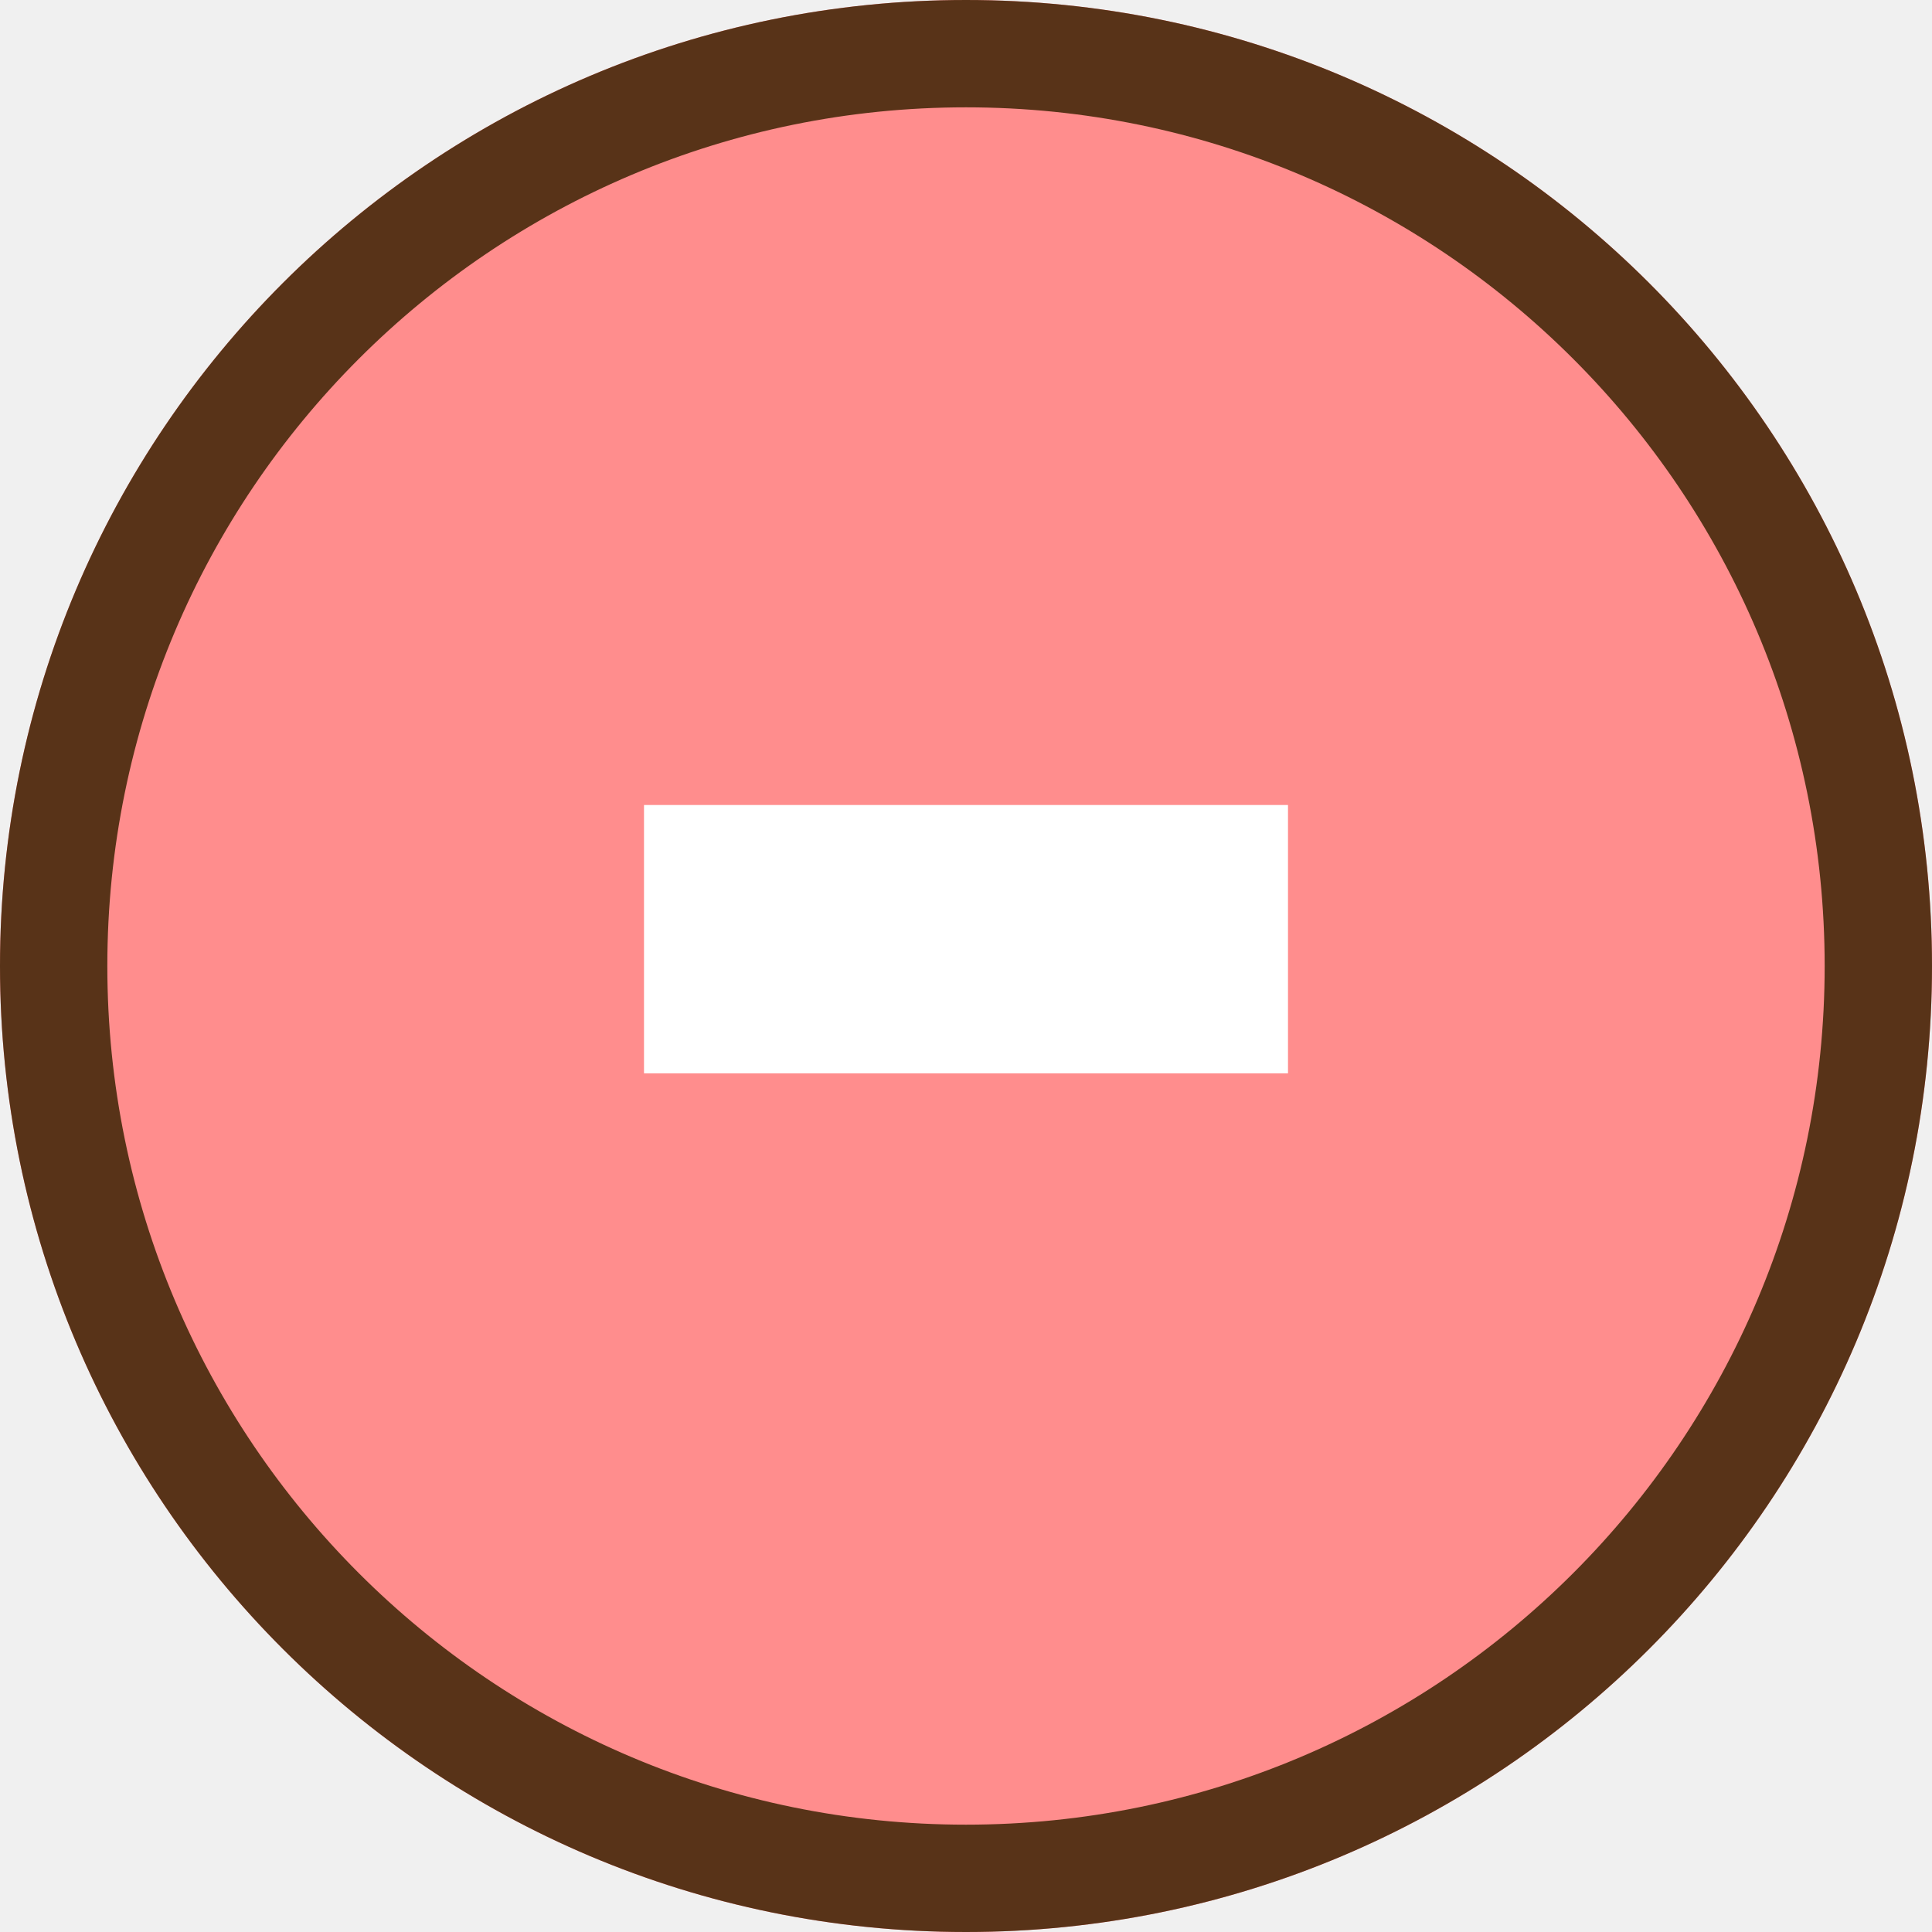
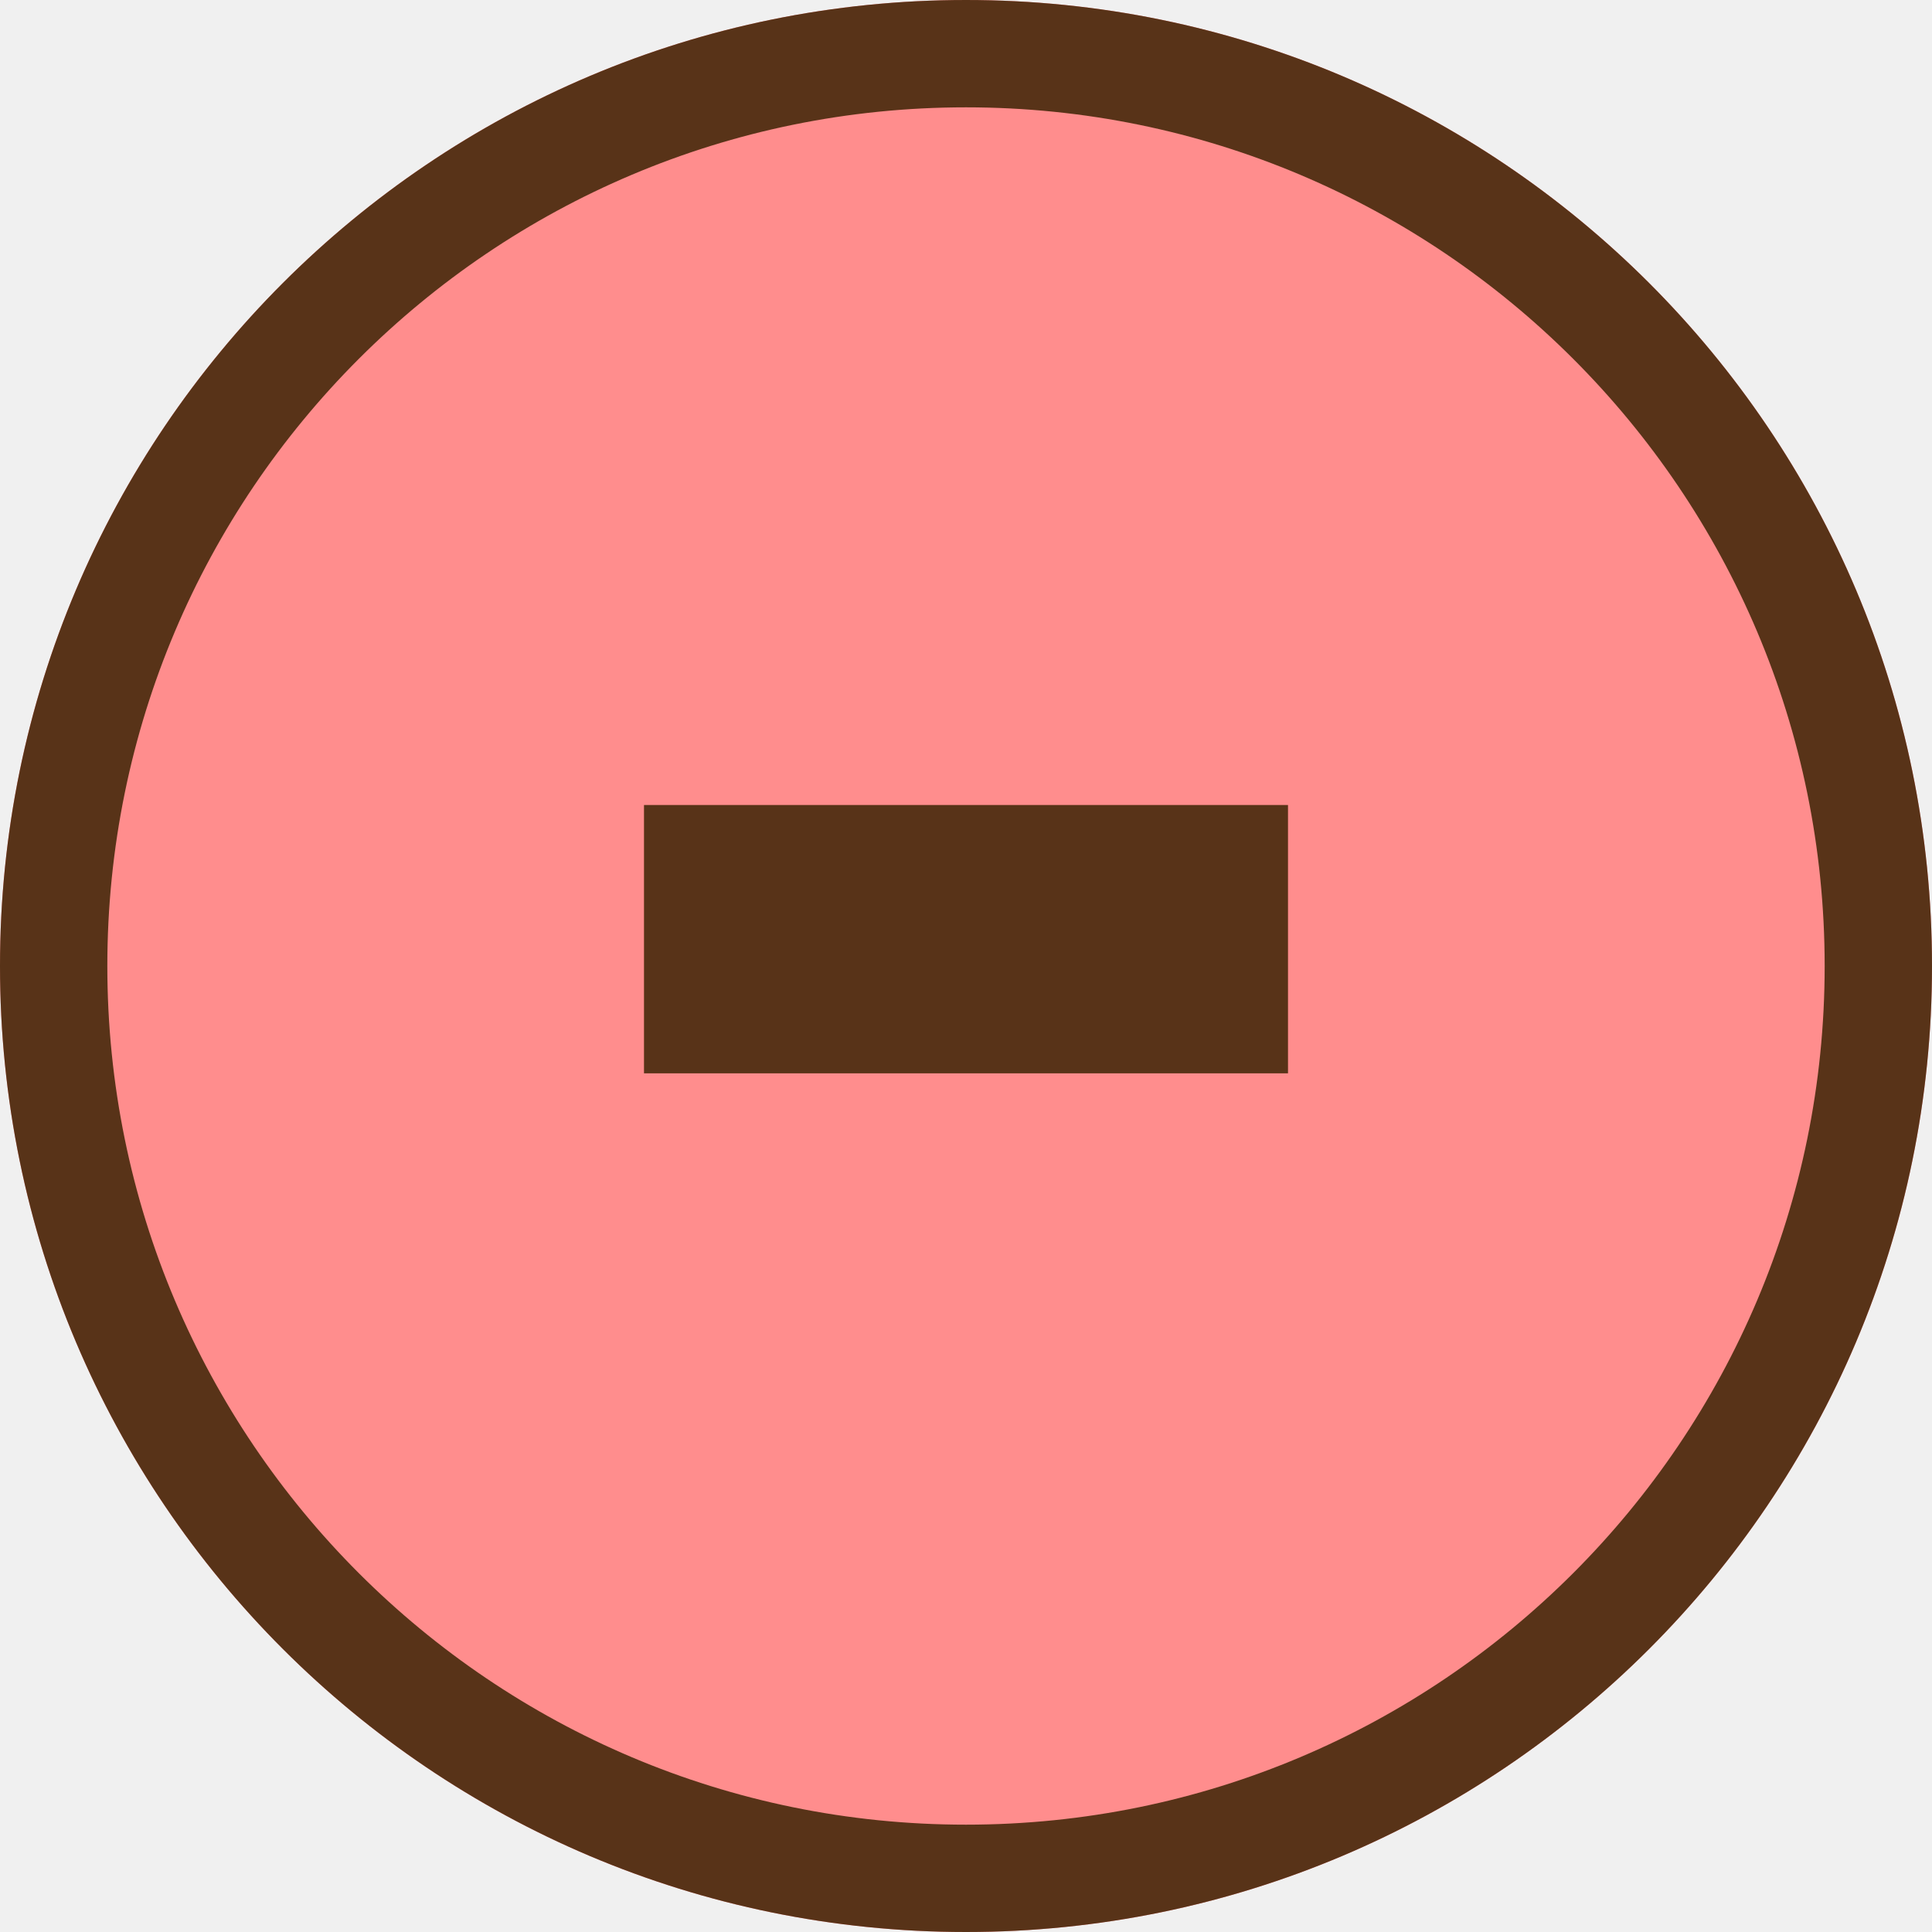
- <svg xmlns="http://www.w3.org/2000/svg" viewBox="414 474 36 36">
+ <svg xmlns="http://www.w3.org/2000/svg" viewBox="414 530 36 36">
  <defs>
    <style>
      .cls-1 {
        fill: #ff8d8d;
        stroke: #583318;
        stroke-width: 2px;
      }

      .cls-2 {
-         fill: #fff;
+         fill: #583318;
      }

      .cls-3 {
        stroke: none;
      }

      .cls-4 {
        fill: none;
      }
    </style>
  </defs>
-   <g id="Group_2" data-name="Group 2" transform="translate(385 -117)">
+   <g id="Group_2" data-name="Group 2" transform="translate(385 -61)">
    <g id="ellipse-1" class="cls-1" transform="translate(29 591)">
      <circle class="cls-3" cx="18" cy="18" r="18" />
      <circle class="cls-4" cx="18" cy="18" r="17" />
    </g>
    <rect id="Rectangle_1" data-name="Rectangle 1" class="cls-2" width="12" height="5" transform="translate(41 606)" />
  </g>
</svg>
